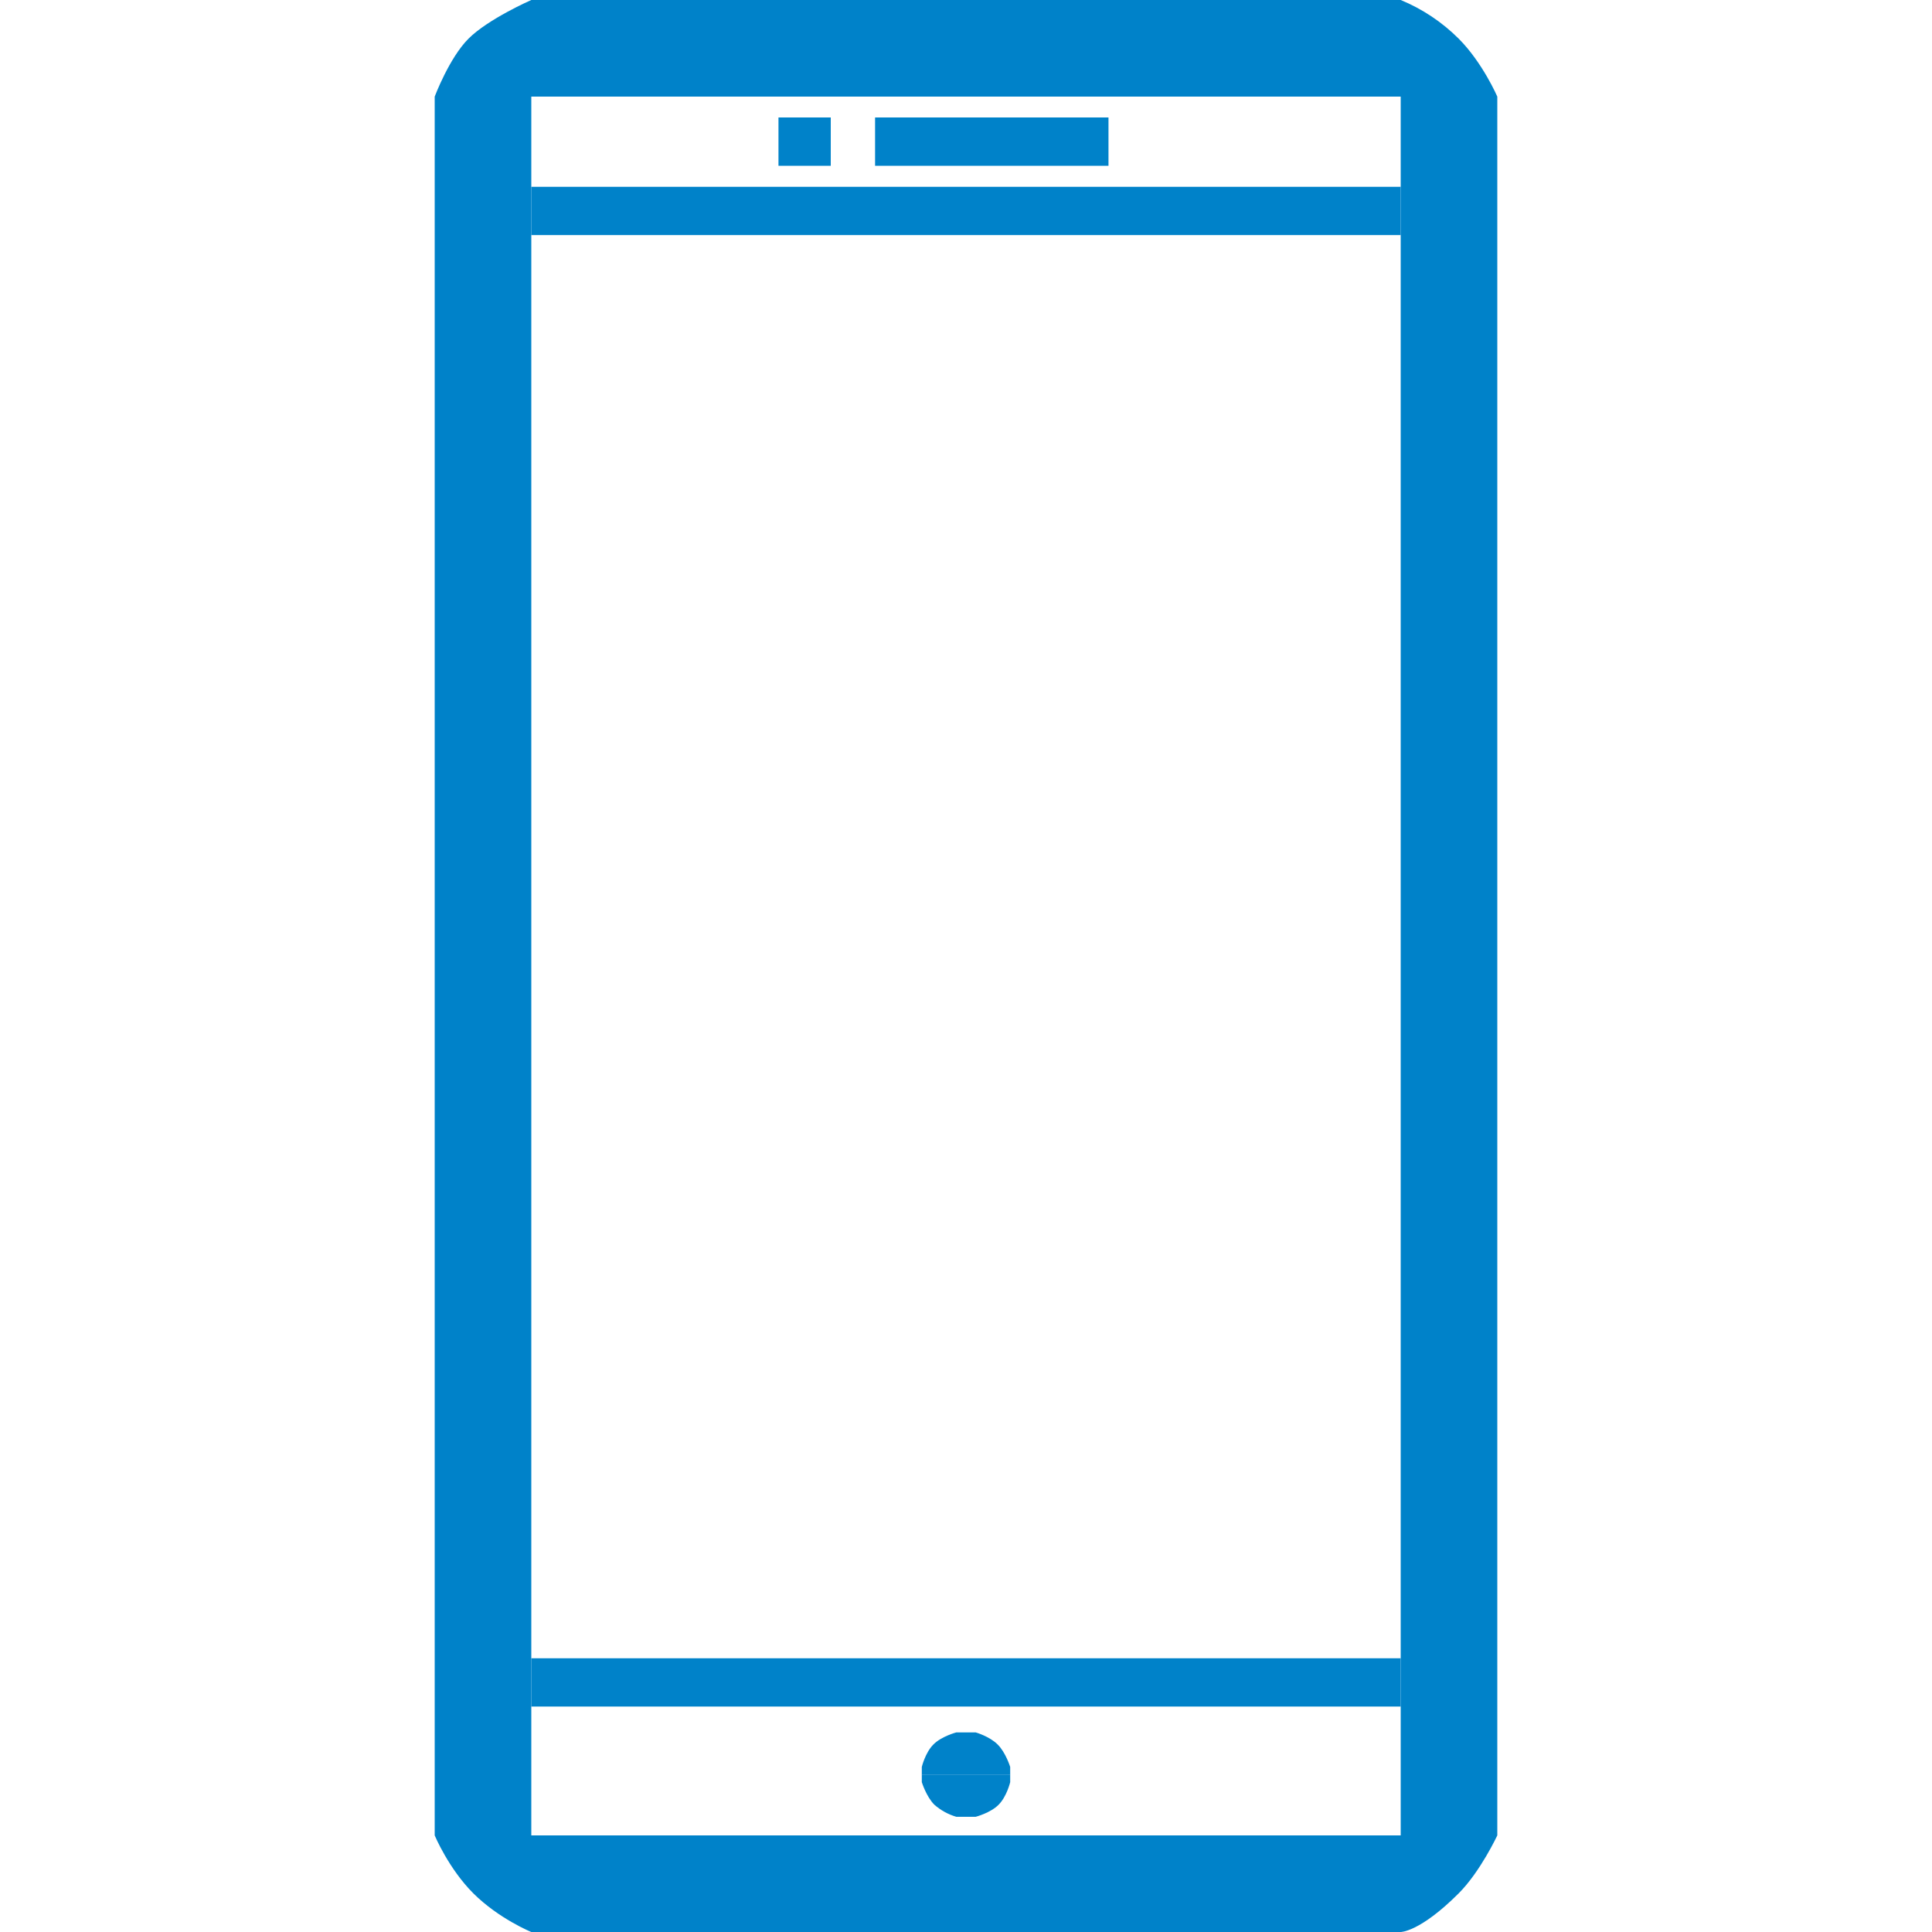
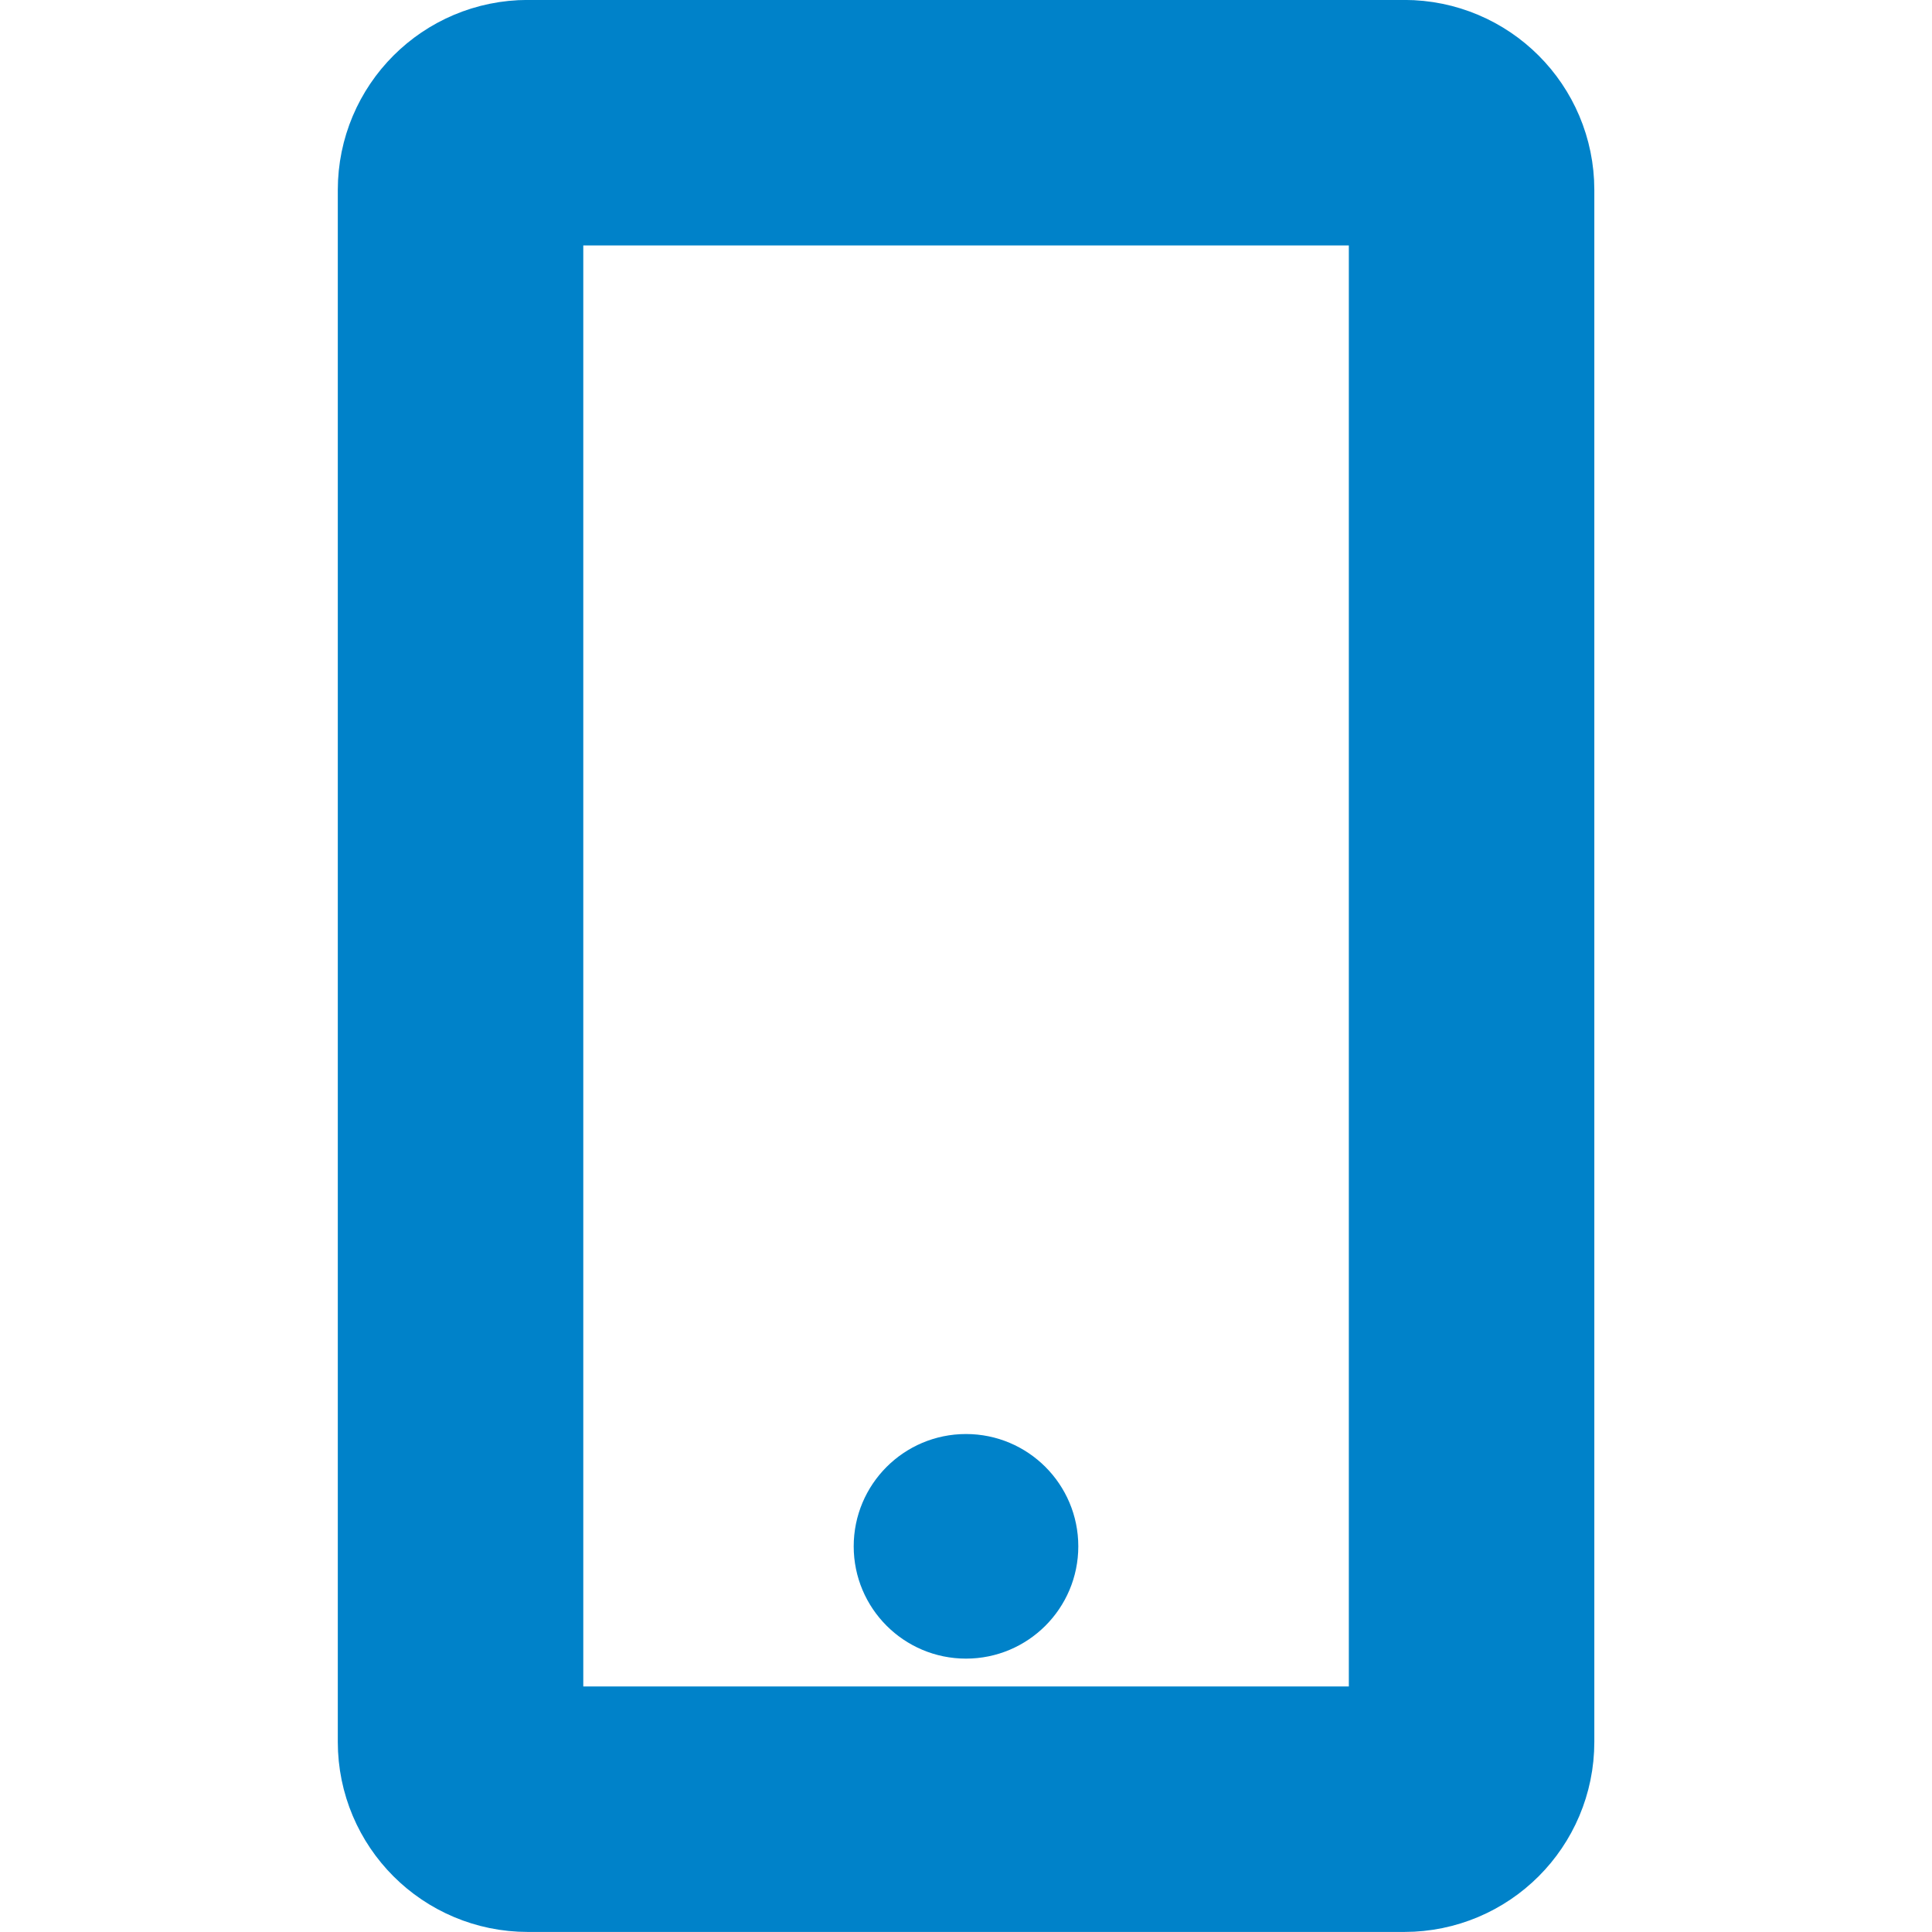
- <svg xmlns="http://www.w3.org/2000/svg" height="300" width="300" fill="#0082c9" viewBox="0 0 16 16">
-   <path d="M3.88.32C3.72.48 3.6.8 3.6.8v14.4s.114.274.32.48c.212.211.48.32.48.32h7.2s.158.002.48-.32c.18-.18.32-.48.32-.48V.8s-.122-.282-.32-.48A1.477 1.477 0 0 0 11.6 0H4.4s-.356.156-.52.32zM4.4.8h7.2v14.4H4.4z" overflow="visible" />
-   <path overflow="visible" d="M7.634 14.696v.063s.037.12.104.187a.48.48 0 0 0 .182.1h.16s.123-.032.19-.1c.068-.068.096-.187.096-.187v-.063z" />
-   <path overflow="visible" d="M8.366 14.697v-.064s-.037-.12-.104-.186c-.068-.068-.182-.1-.182-.1h-.16s-.123.032-.19.1c-.068.068-.096.186-.096.186v.064zM4.4 1.547v.4h7.2v-.4zM7.247.973v.4H9.18v-.4zM6.447.973v.4h.433v-.4zM4.4 13.733v.4h7.2v-.4z" />
+ <svg xmlns="http://www.w3.org/2000/svg" fill="#0082c9" height="300" viewBox="0 0 16 16" width="300">
+   <g stroke-miterlimit="1.414">
+     <circle fill="#0082c9" r="0" stroke-width="24.95" />
+     <rect fill="none" height="13.967" ry=".557" stroke="#0082c9" stroke-miterlimit="1.414" stroke-width="2.033" width="8.373" x="3.814" y="1.016" />
+     <circle fill="#0082c9" r="0" stroke-width="10.667" />
+   </g>
+   <circle cx="8" cy="12.806" fill="#0082c9" r=".726" stroke="#0082c9" stroke-width=".408" />
</svg>
